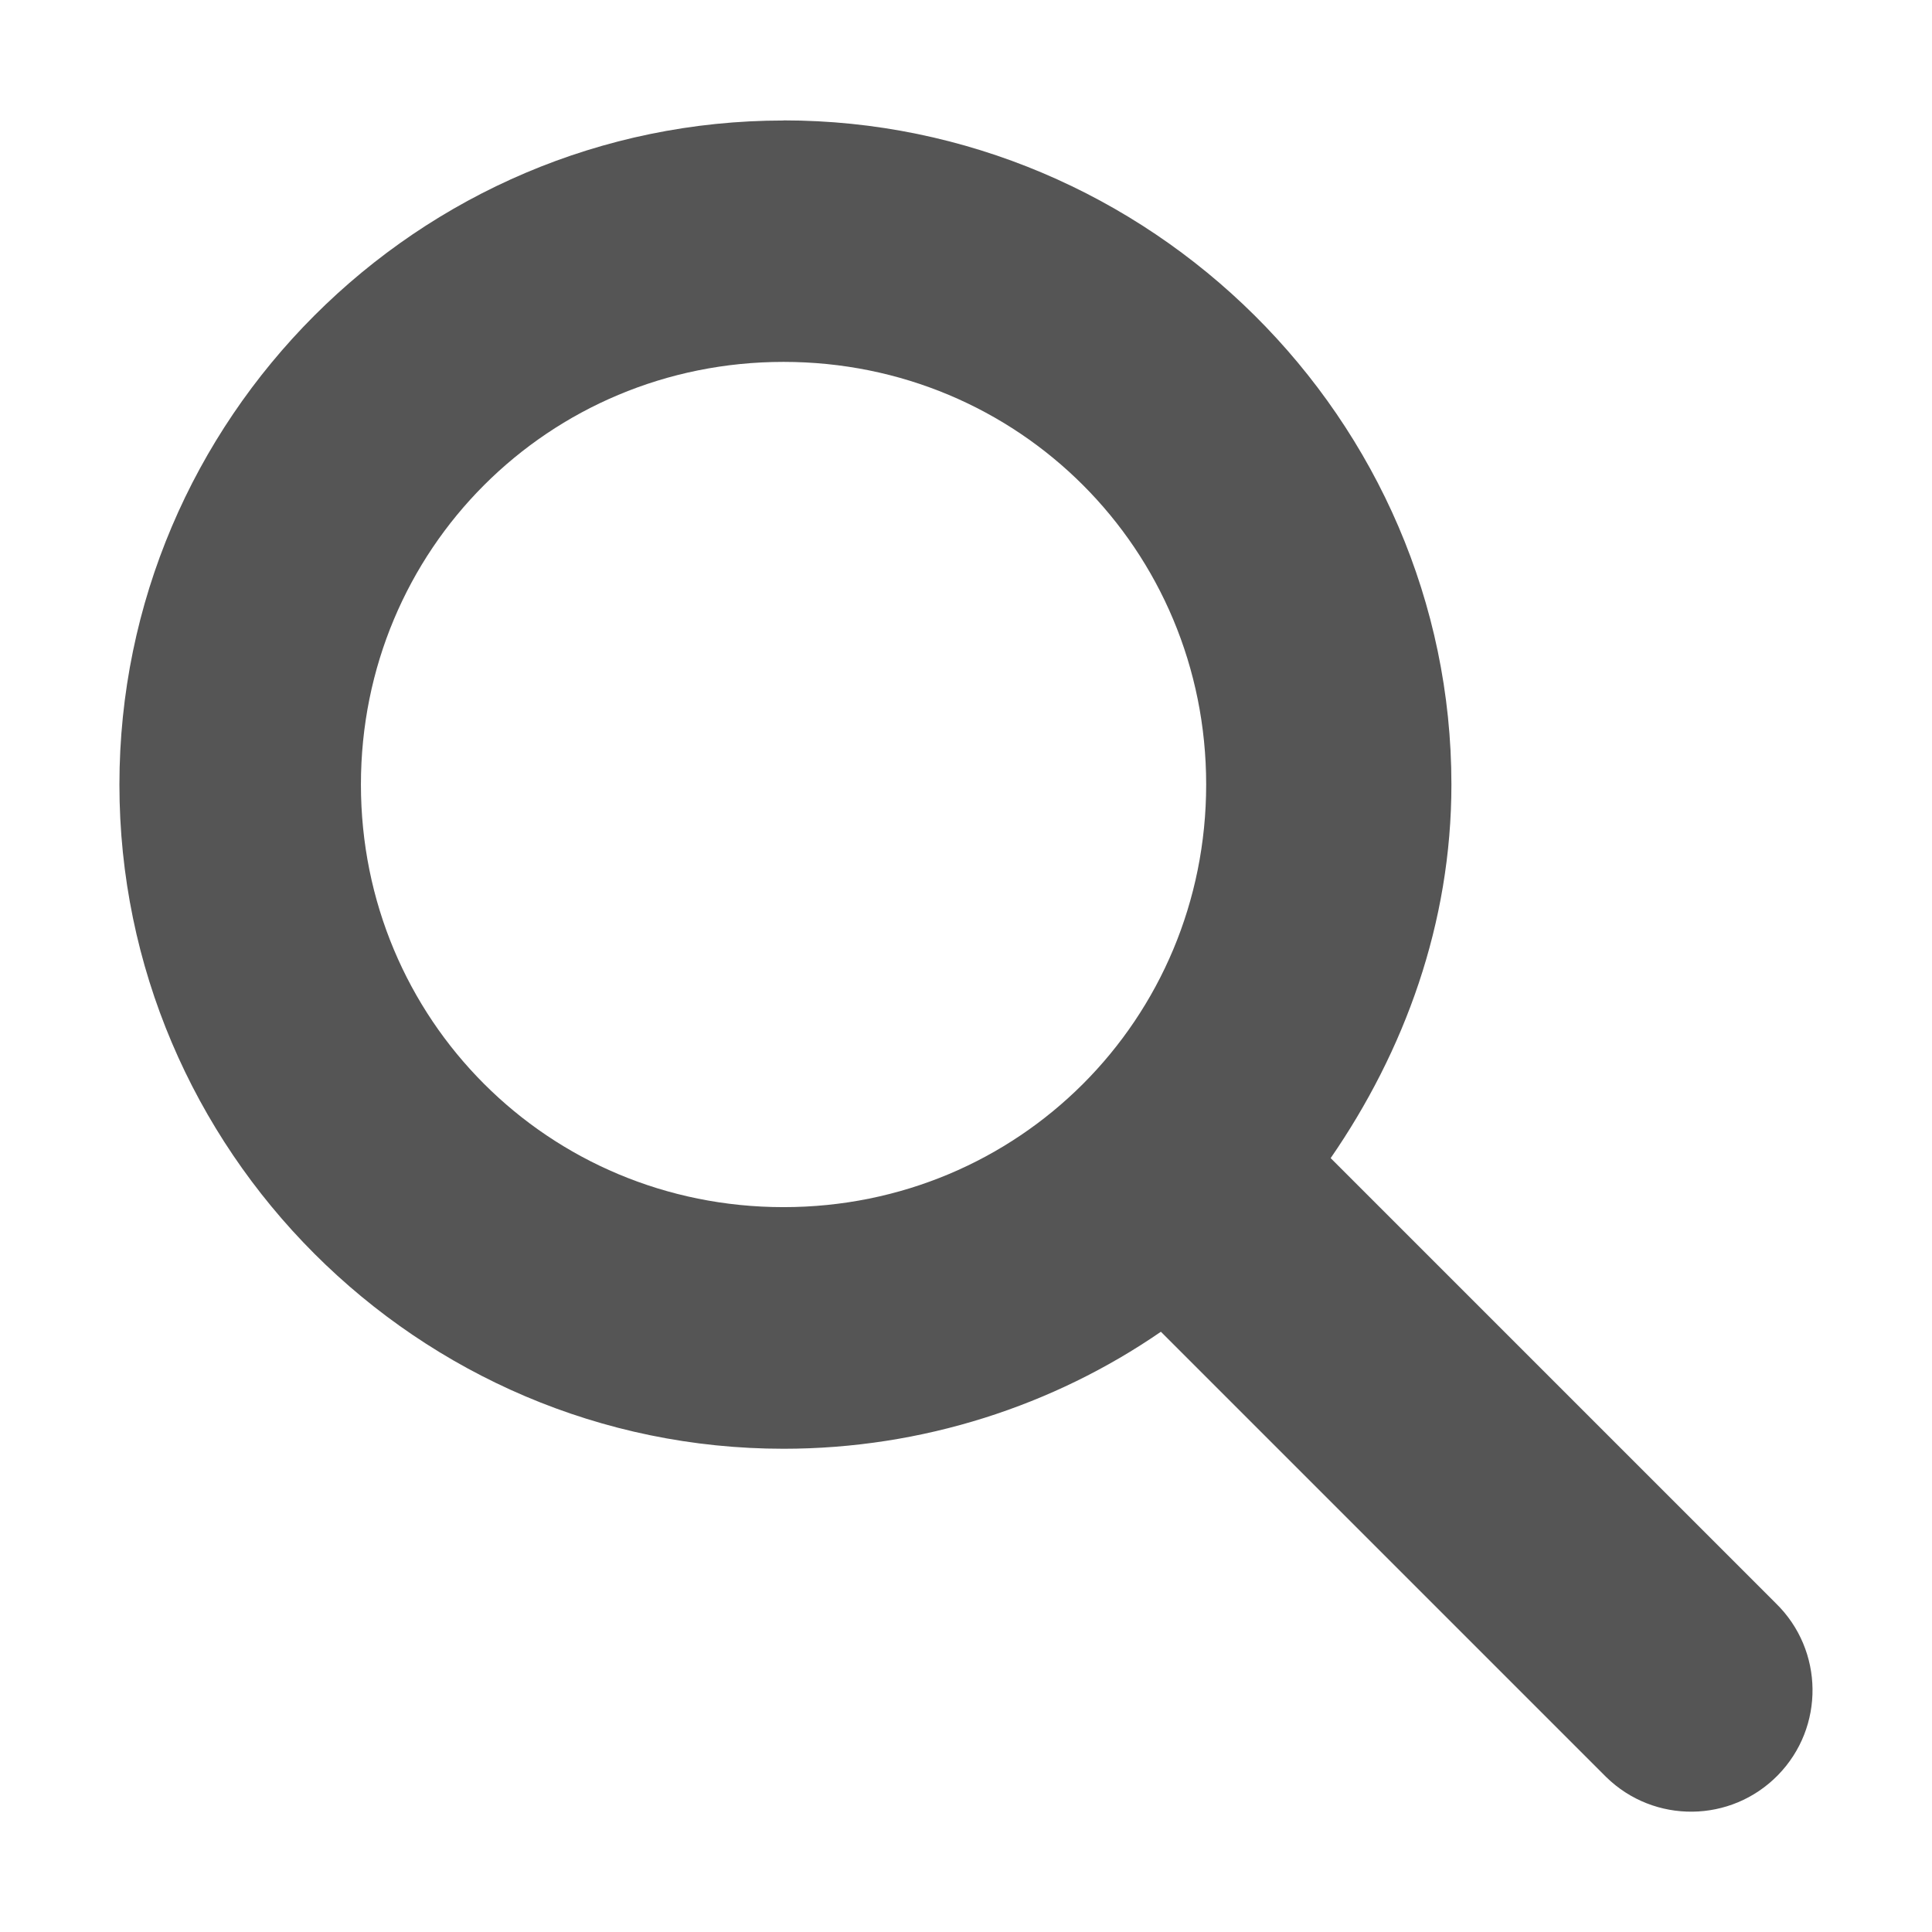
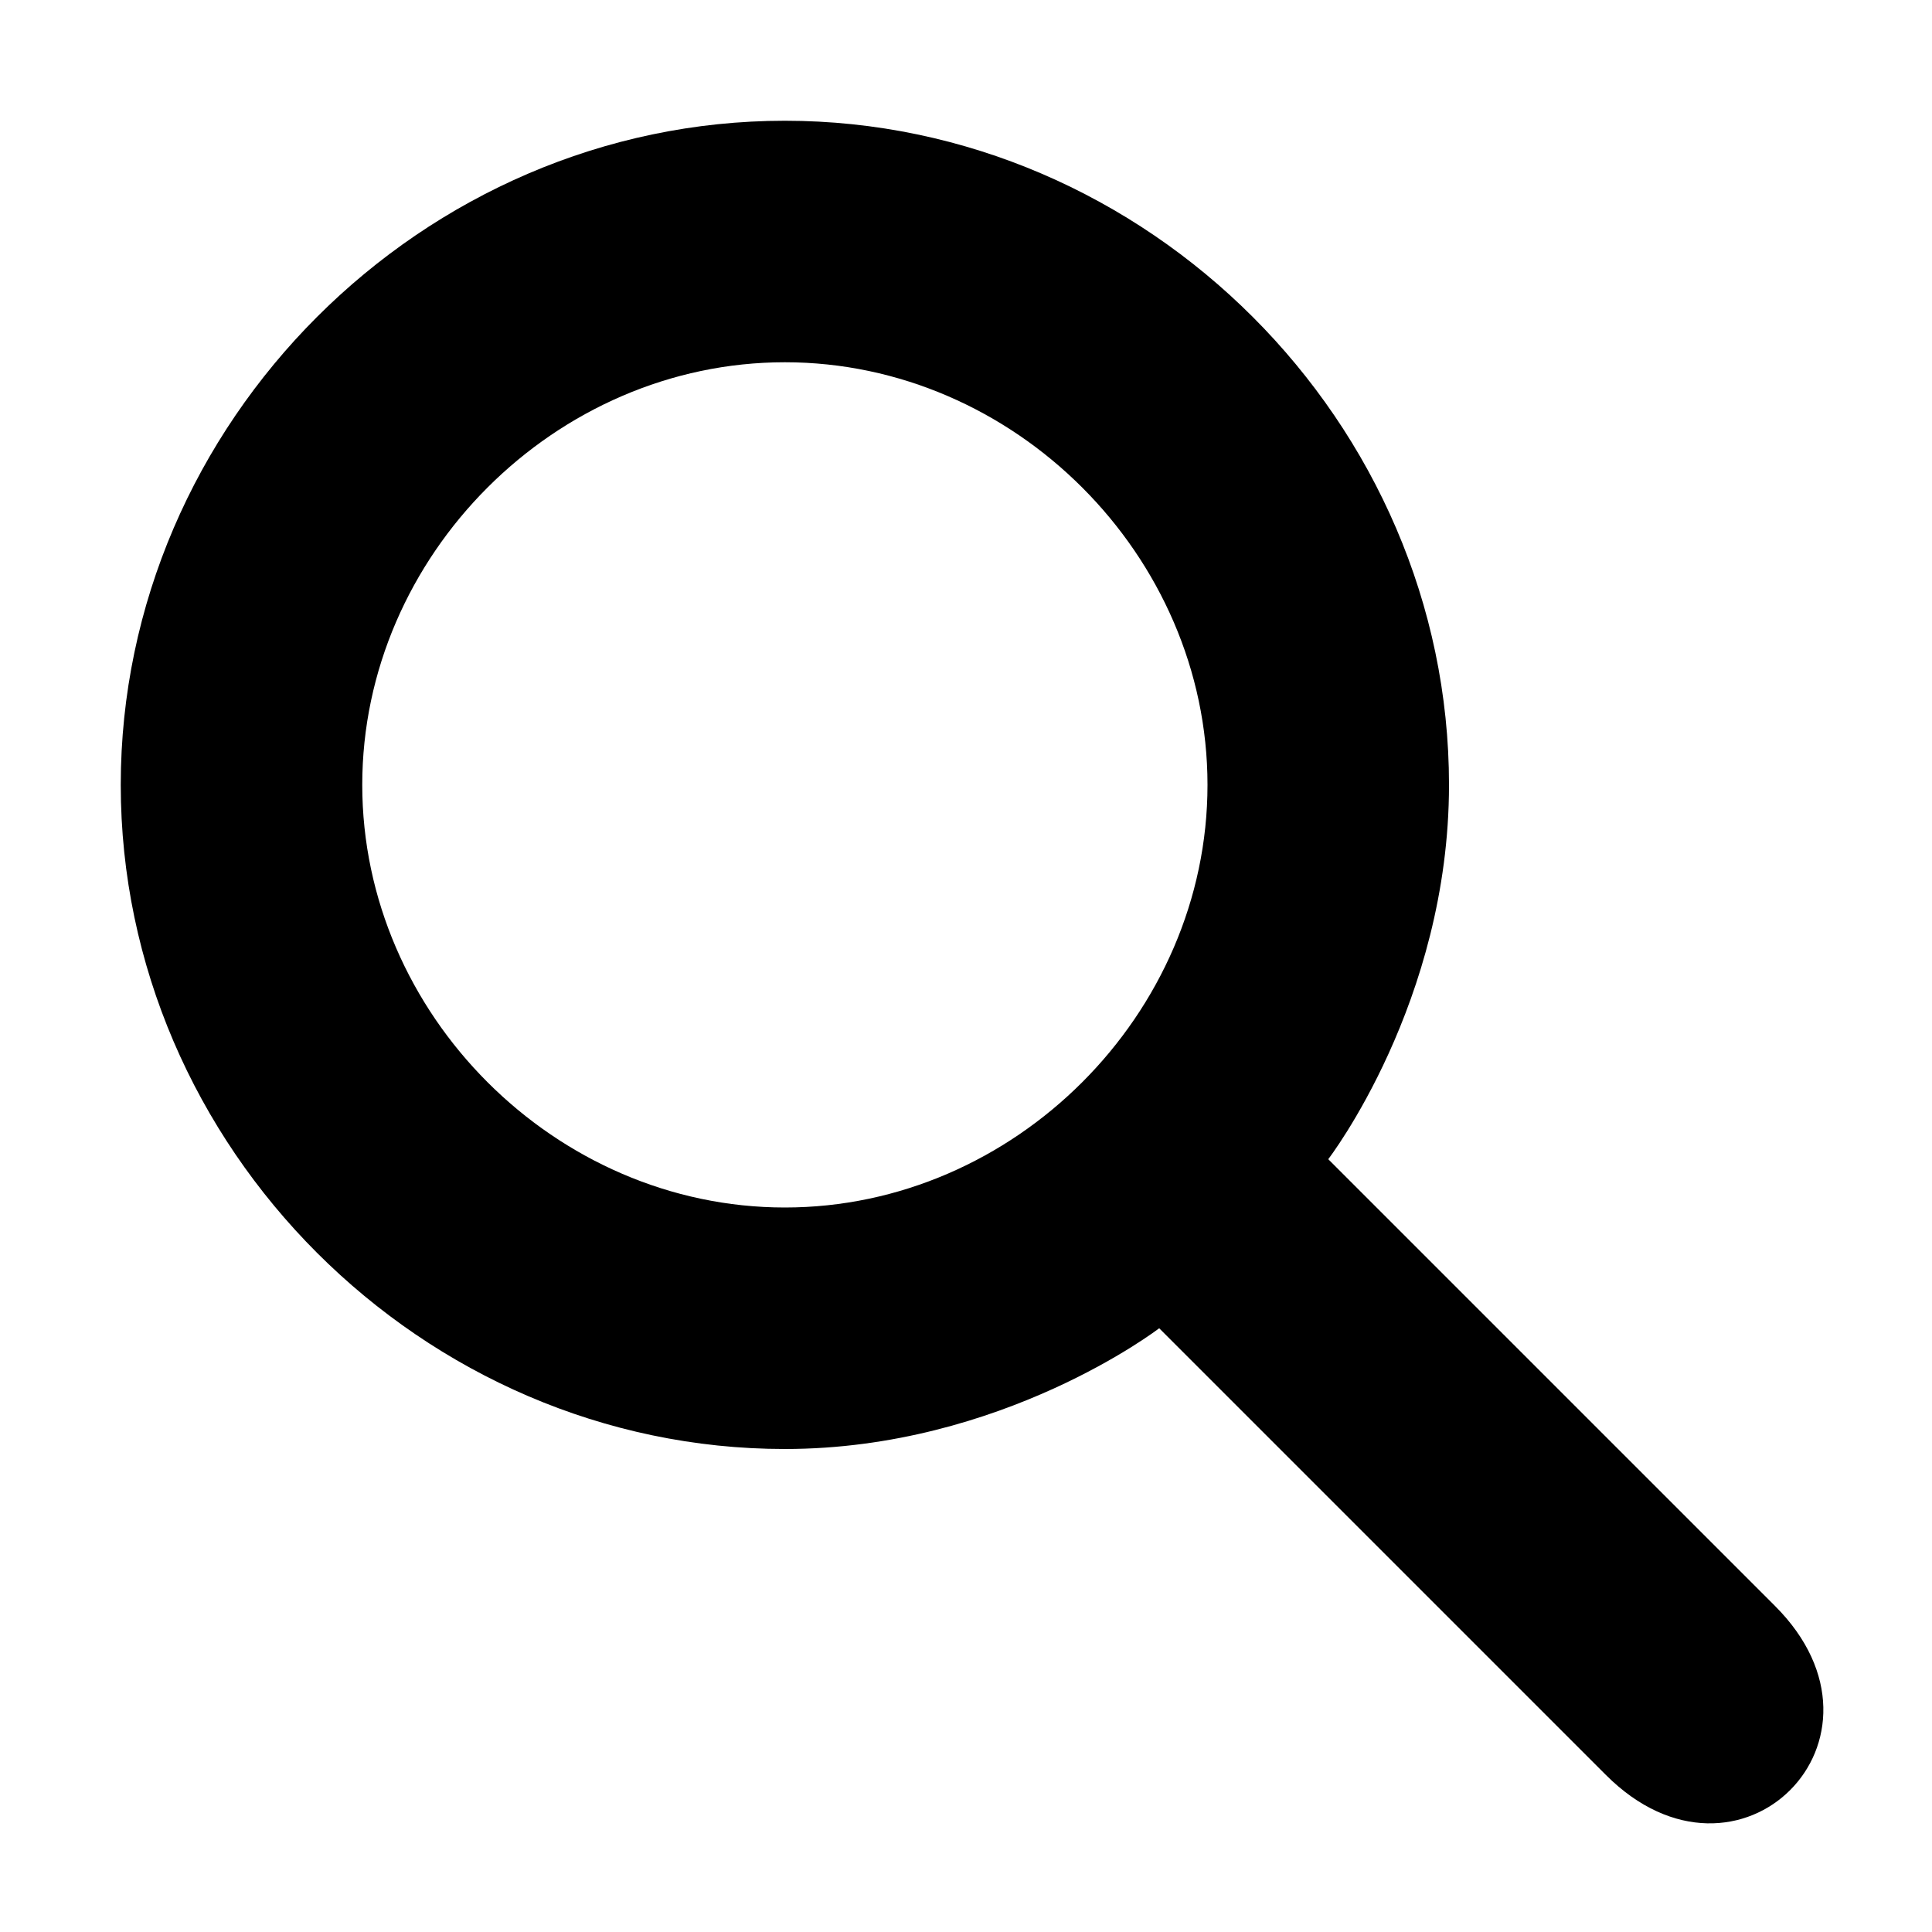
- <svg xmlns="http://www.w3.org/2000/svg" xmlns:ns1="http://www.openswatchbook.org/uri/2009/osb" height="16" id="svg7384" style="enable-background:new" version="1.1" width="16">
-   <defs id="defs7386">
-     <linearGradient id="linearGradient5606" ns1:paint="solid">
-       <stop id="stop5608" offset="0" style="stop-color:#000000;stop-opacity:1;" />
-     </linearGradient>
-     <filter id="filter7554" style="color-interpolation-filters:sRGB">
-       <feBlend id="feBlend7556" in2="BackgroundImage" mode="darken" />
-     </filter>
-   </defs>
-   <g id="layer9" style="display:inline" transform="translate(-805.0002,435)" />
-   <g id="layer10" style="display:inline;filter:url(#filter7554)" transform="translate(-805.0002,435)" />
-   <g id="layer1" style="display:inline" transform="translate(-564,-182)">
-     <path d="m 570.489,182.997 c 3.029,0 5.531,2.475 5.531,5.5 0,1.15 -0.389,2.208 -1,3.094 l 3.688,3.688 a 1.005,1.005 0 1 1 -1.406,1.438 l -3.688,-3.688 c -0.887,0.611 -1.973,0.969 -3.125,0.969 -3.029,0 -5.5,-2.475 -5.5,-5.5 0,-3.025 2.471,-5.5 5.5,-5.5 z m 0,2 c -1.947,0 -3.5,1.555 -3.5,3.5 0,1.945 1.553,3.5 3.5,3.5 1.947,0 3.5,-1.555 3.5,-3.5 0,-1.945 -1.553,-3.5 -3.5,-3.5 z" id="path27918-2-0" style="color:#000000;font-style:normal;font-variant:normal;font-weight:normal;font-stretch:normal;font-size:medium;line-height:normal;font-family:Sans;-inkscape-font-specification:Sans;text-indent:0;text-align:start;text-decoration:none;text-decoration-line:none;letter-spacing:normal;word-spacing:normal;text-transform:none;direction:ltr;block-progression:tb;writing-mode:lr-tb;baseline-shift:baseline;text-anchor:start;display:inline;overflow:visible;visibility:visible;fill:#555555;fill-opacity:1;stroke:none;stroke-width:1.555;marker:none;enable-background:new" />
-   </g>
-   <g id="layer14" style="display:inline" transform="translate(-805.0002,435)" />
-   <g id="layer15" style="display:inline" transform="translate(-805.0002,435)" />
-   <g id="g71291" style="display:inline" transform="translate(-805.0002,435)" />
-   <g id="layer2" style="display:inline" transform="translate(-564,-32)" />
-   <g id="layer12" style="display:inline" transform="translate(-805.0002,435)" />
+ <svg xmlns="http://www.w3.org/2000/svg" height="16" width="16">
+   <path d="m6.5 1c3 0 5.5 2.5 5.5 5.5 0 1.8-1 3.1-1 3.1l3.7 3.7c1.1 1.1-.3 2.5-1.4 1.4l-3.7-3.7s-1.3 1-3.1 1c-3 0-5.5-2.5-5.5-5.5s2.5-5.5 5.5-5.5zm0 2c-1.9 0-3.5 1.6-3.5 3.5s1.6 3.5 3.5 3.5 3.5-1.6 3.5-3.5-1.6-3.5-3.5-3.5z" />
</svg>
